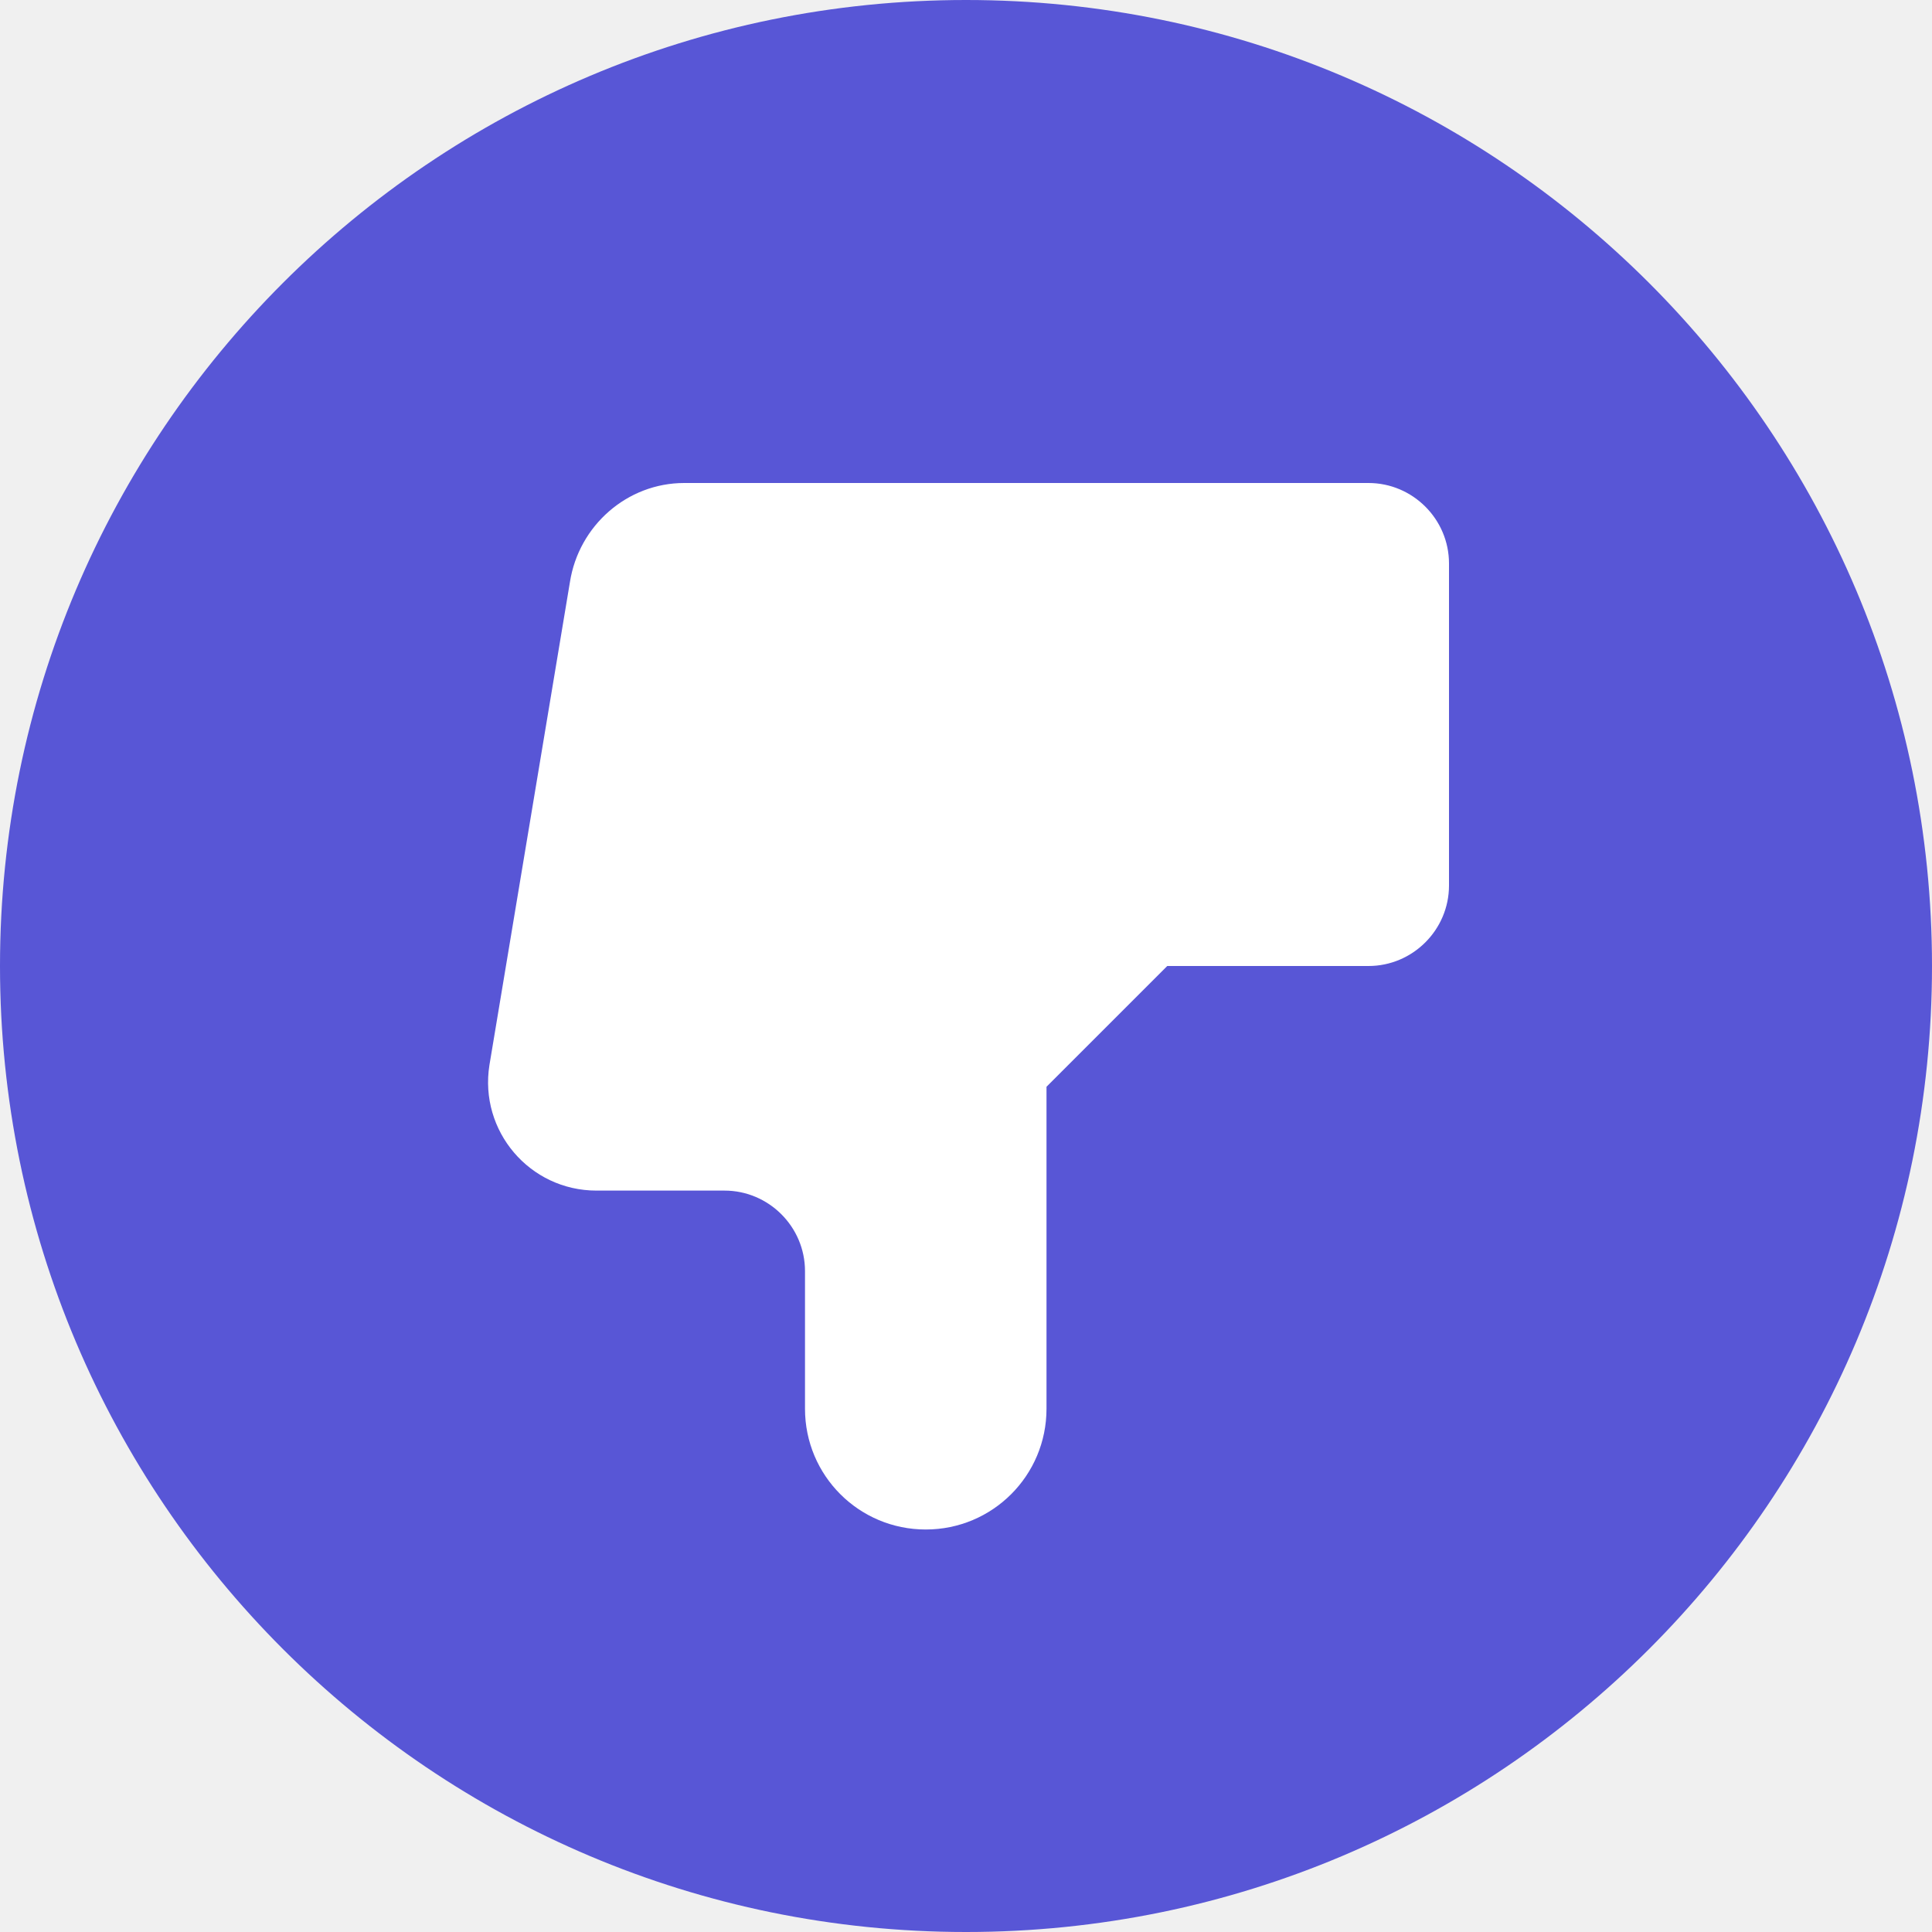
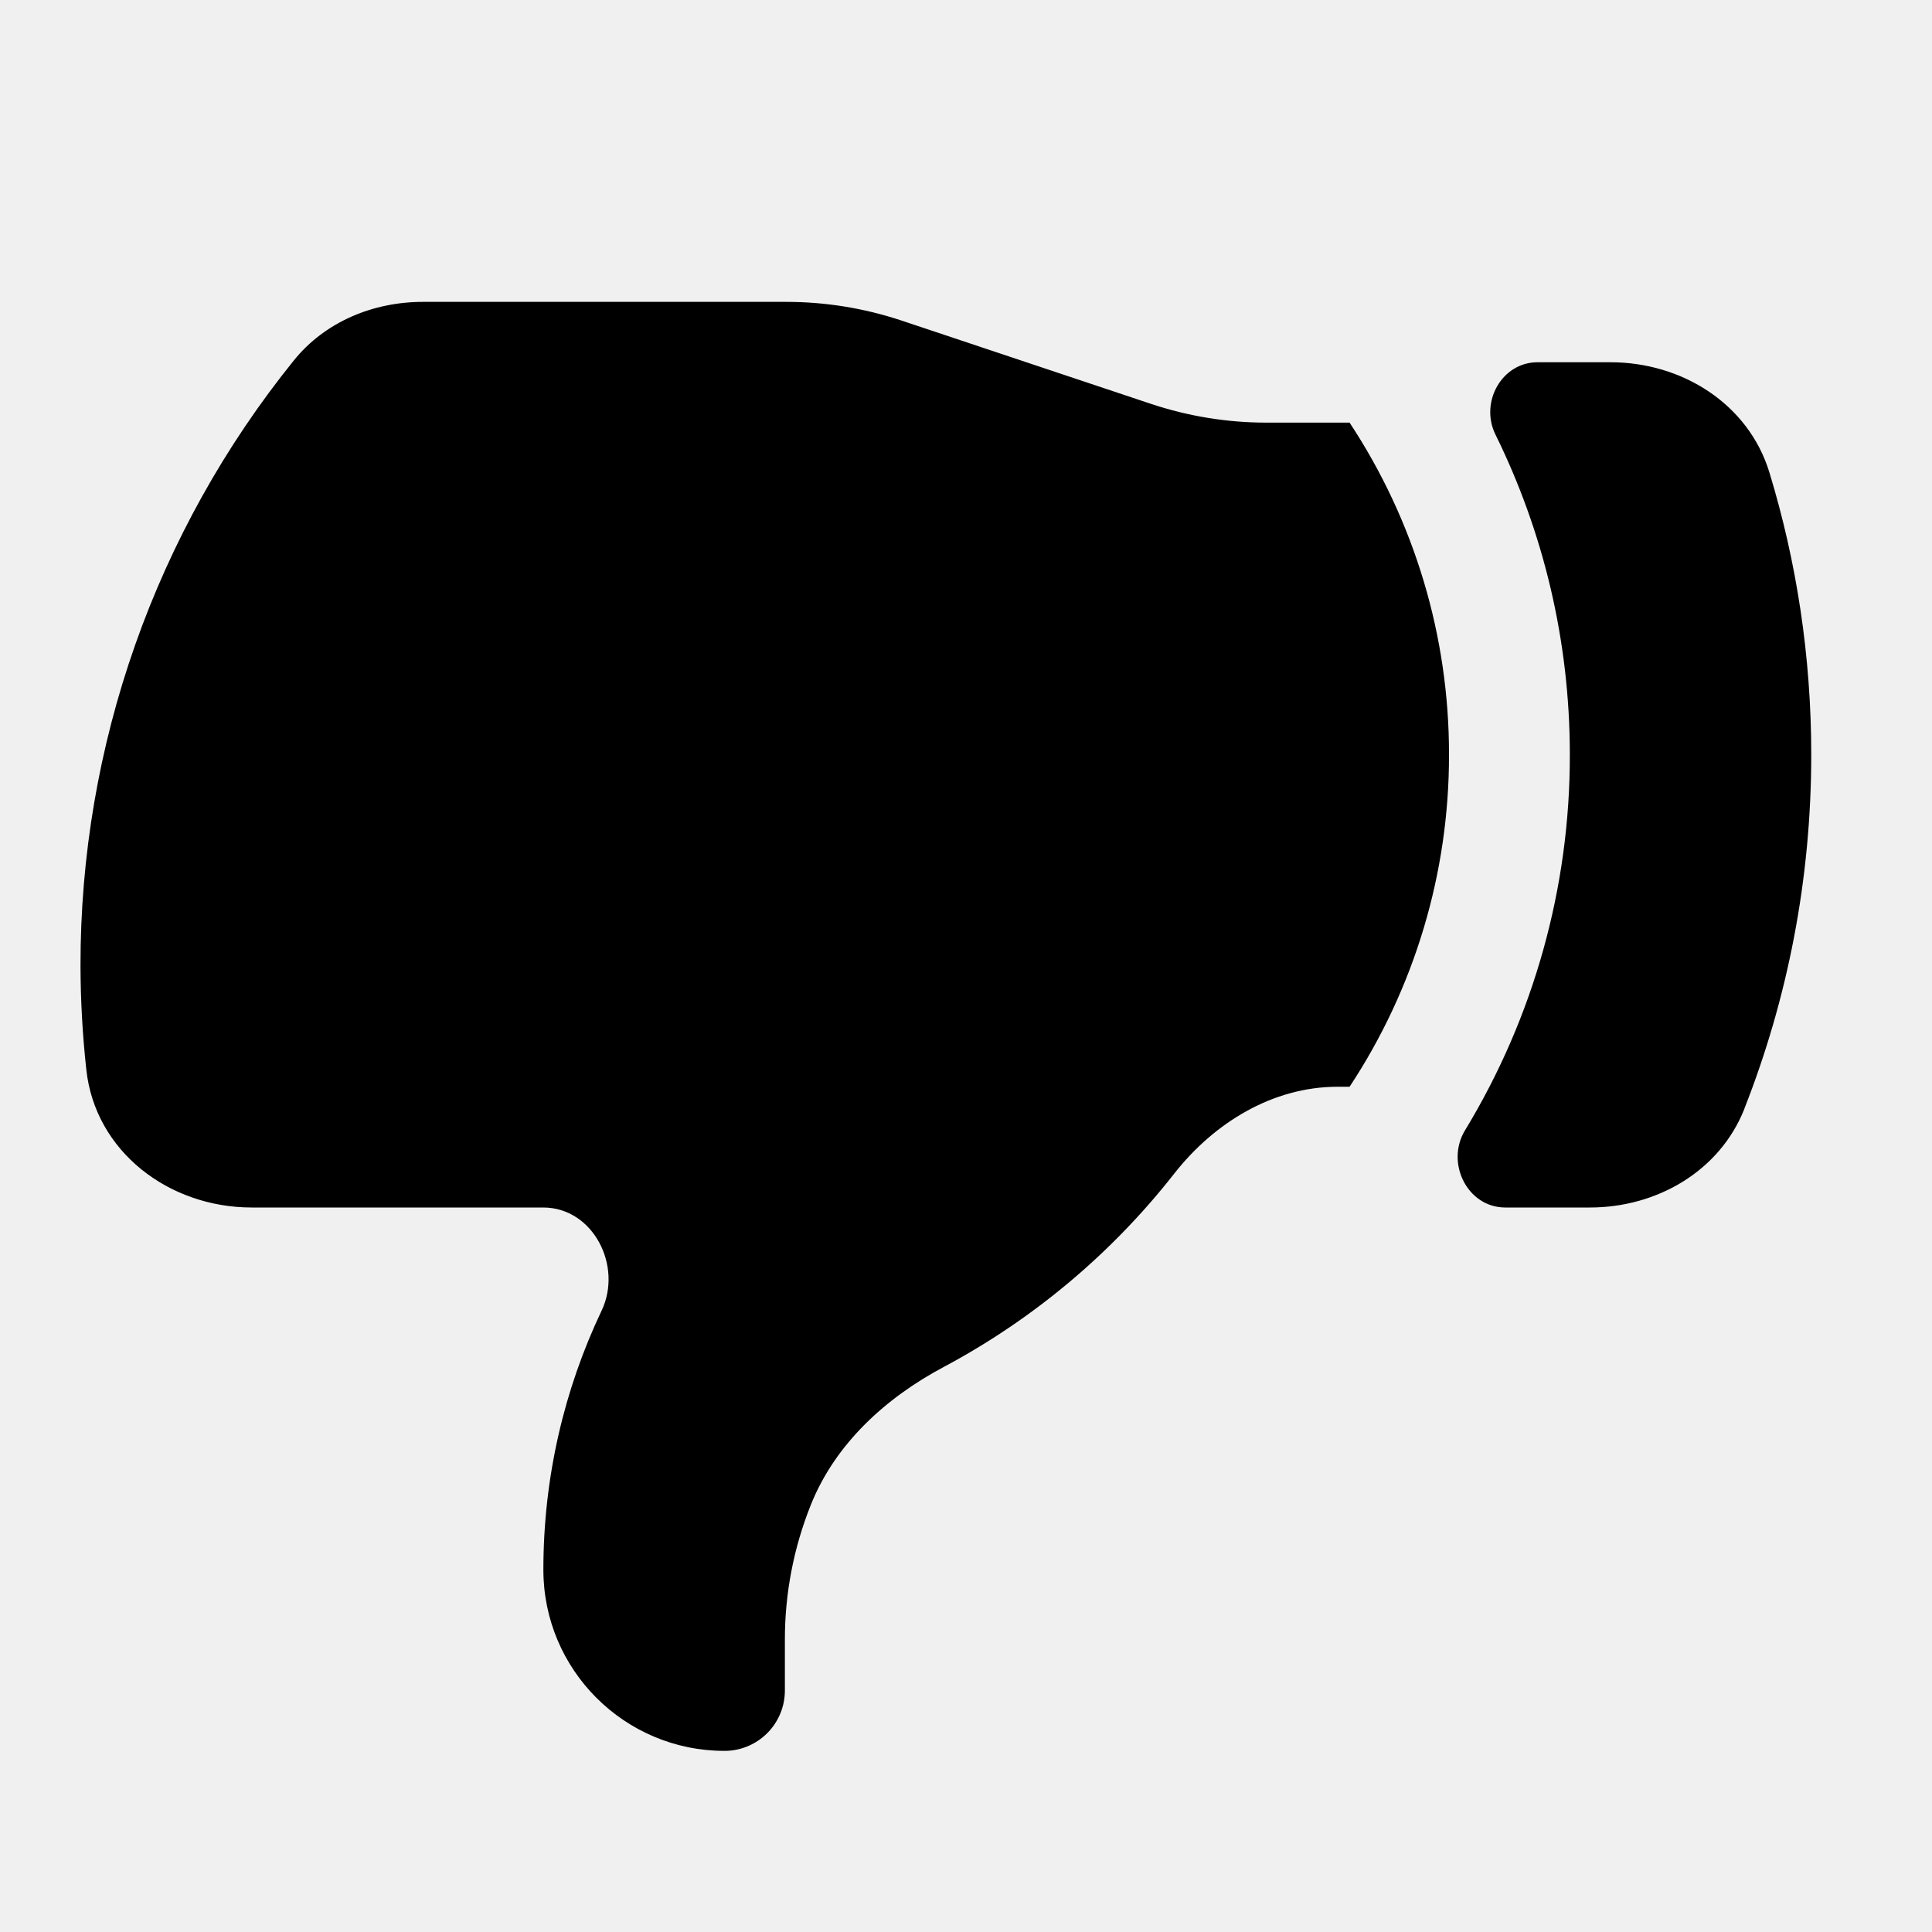
- <svg xmlns="http://www.w3.org/2000/svg" width="24" height="24" viewBox="0 0 24 24" fill="none">
-   <circle cx="12" cy="12" r="12" fill="#5856D6" />
-   <path d="M10 15.5V17.5C10 18.33 10.67 19 11.5 19C12.33 19 13 18.33 13 17.5V13.5L14.5 12H17C17.55 12 18 11.55 18 11V7C18 6.45 17.55 6 17 6H8.5C7.79 6 7.19 6.53 7.08 7.23L6.08 13.23C5.95 14.05 6.58 14.79 7.41 14.79H9C9.55 14.79 10 15.24 10 15.79V15.5Z" fill="white" />
+ <svg xmlns="http://www.w3.org/2000/svg" viewBox="0 0 24 24" fill="currentColor">
+   <path d="M15.73 5.25h1.035A7.465 7.465 0 0 1 18 9.375a7.465 7.465 0 0 1-1.235 4.125h-.148c-.806 0-1.534.446-2.031 1.08a9.04 9.04 0 0 1-2.861 2.4c-.723.384-1.35.956-1.653 1.715a4.498 4.498 0 0 0-.322 1.672V21a.75.75 0 0 1-.75.75 2.25 2.25 0 0 1-2.25-2.25c0-1.152.26-2.243.723-3.218.266-.558-.107-1.282-.725-1.282H3.126c-1.026 0-1.945-.694-2.054-1.715A12.134 12.134 0 0 1 1 12a11.95 11.95 0 0 1 2.649-7.521c.388-.482.987-.729 1.605-.729H9.77c.483 0 .964.078 1.423.23l3.114 1.04c.46.152.94.23 1.423.23ZM21.669 13.773c.536-1.362.831-2.845.831-4.398 0-1.22-.182-2.398-.52-3.507-.26-.85-1.084-1.368-1.973-1.368H19.1c-.445 0-.72.498-.523.898.591 1.2.924 2.55.924 3.977a8.958 8.958 0 0 1-1.302 4.666c-.245.403.028.959.5.959h1.053c.832 0 1.612-.453 1.918-1.227Z" />
</svg>
